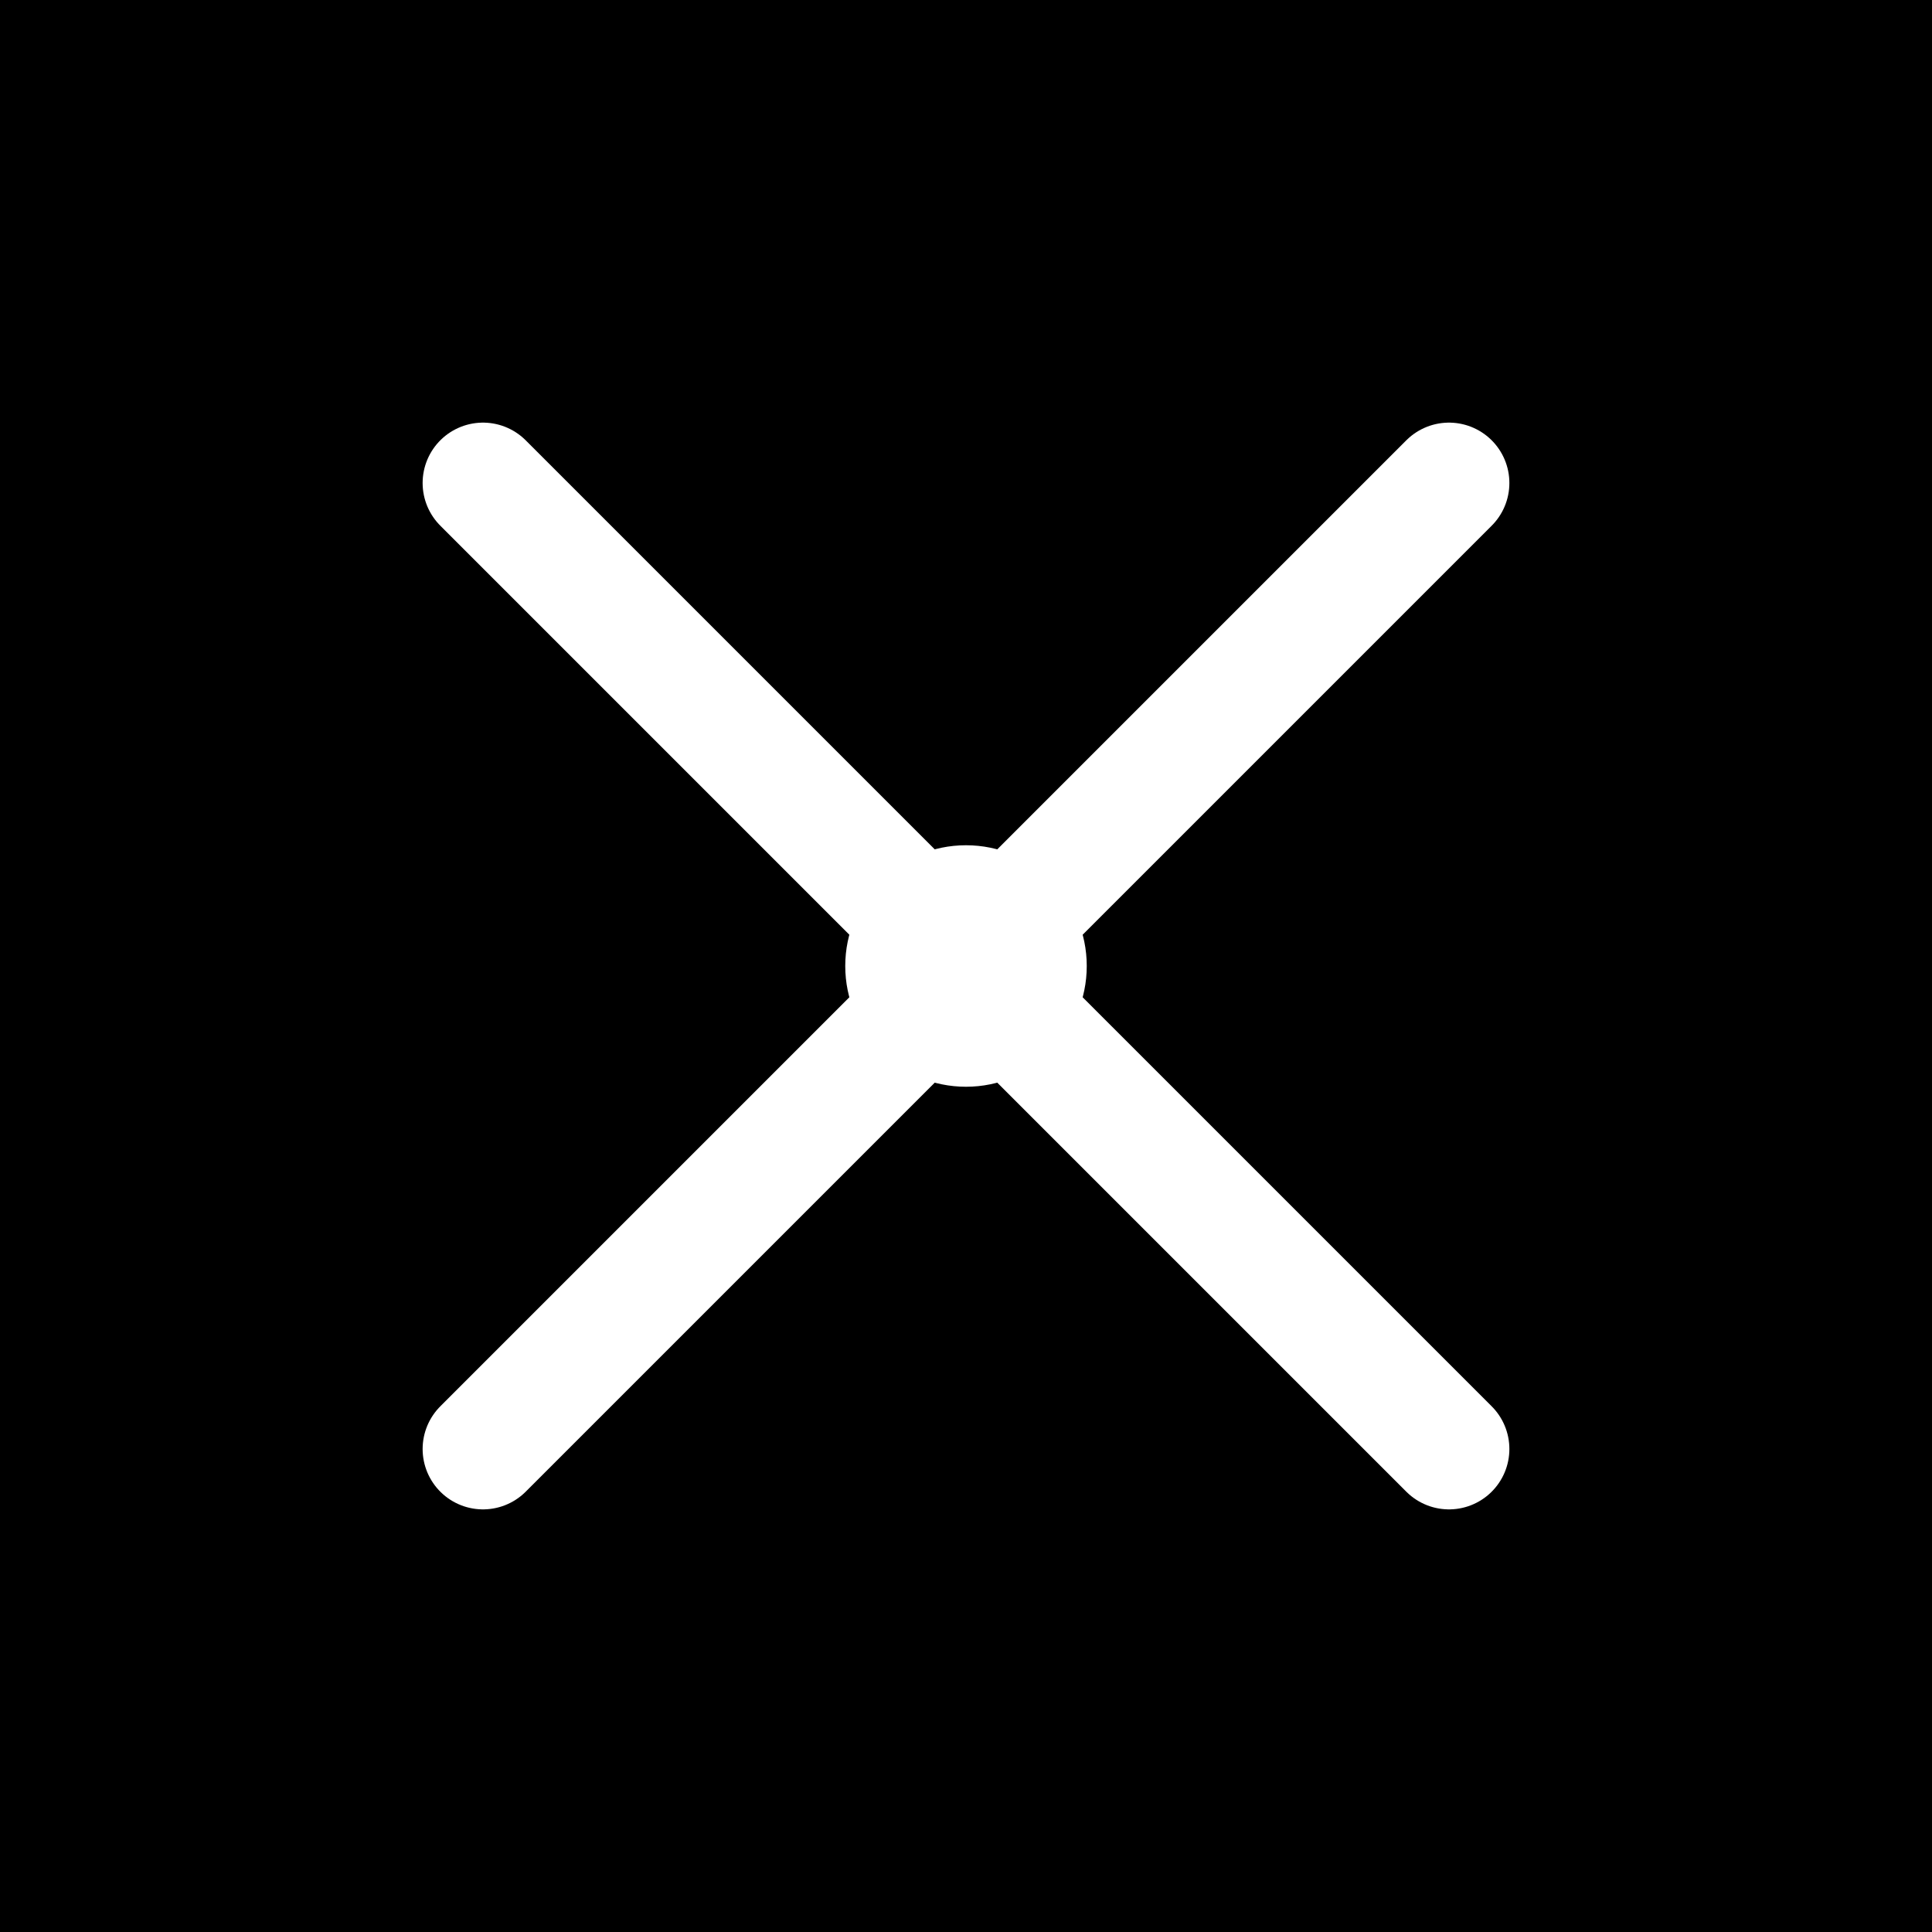
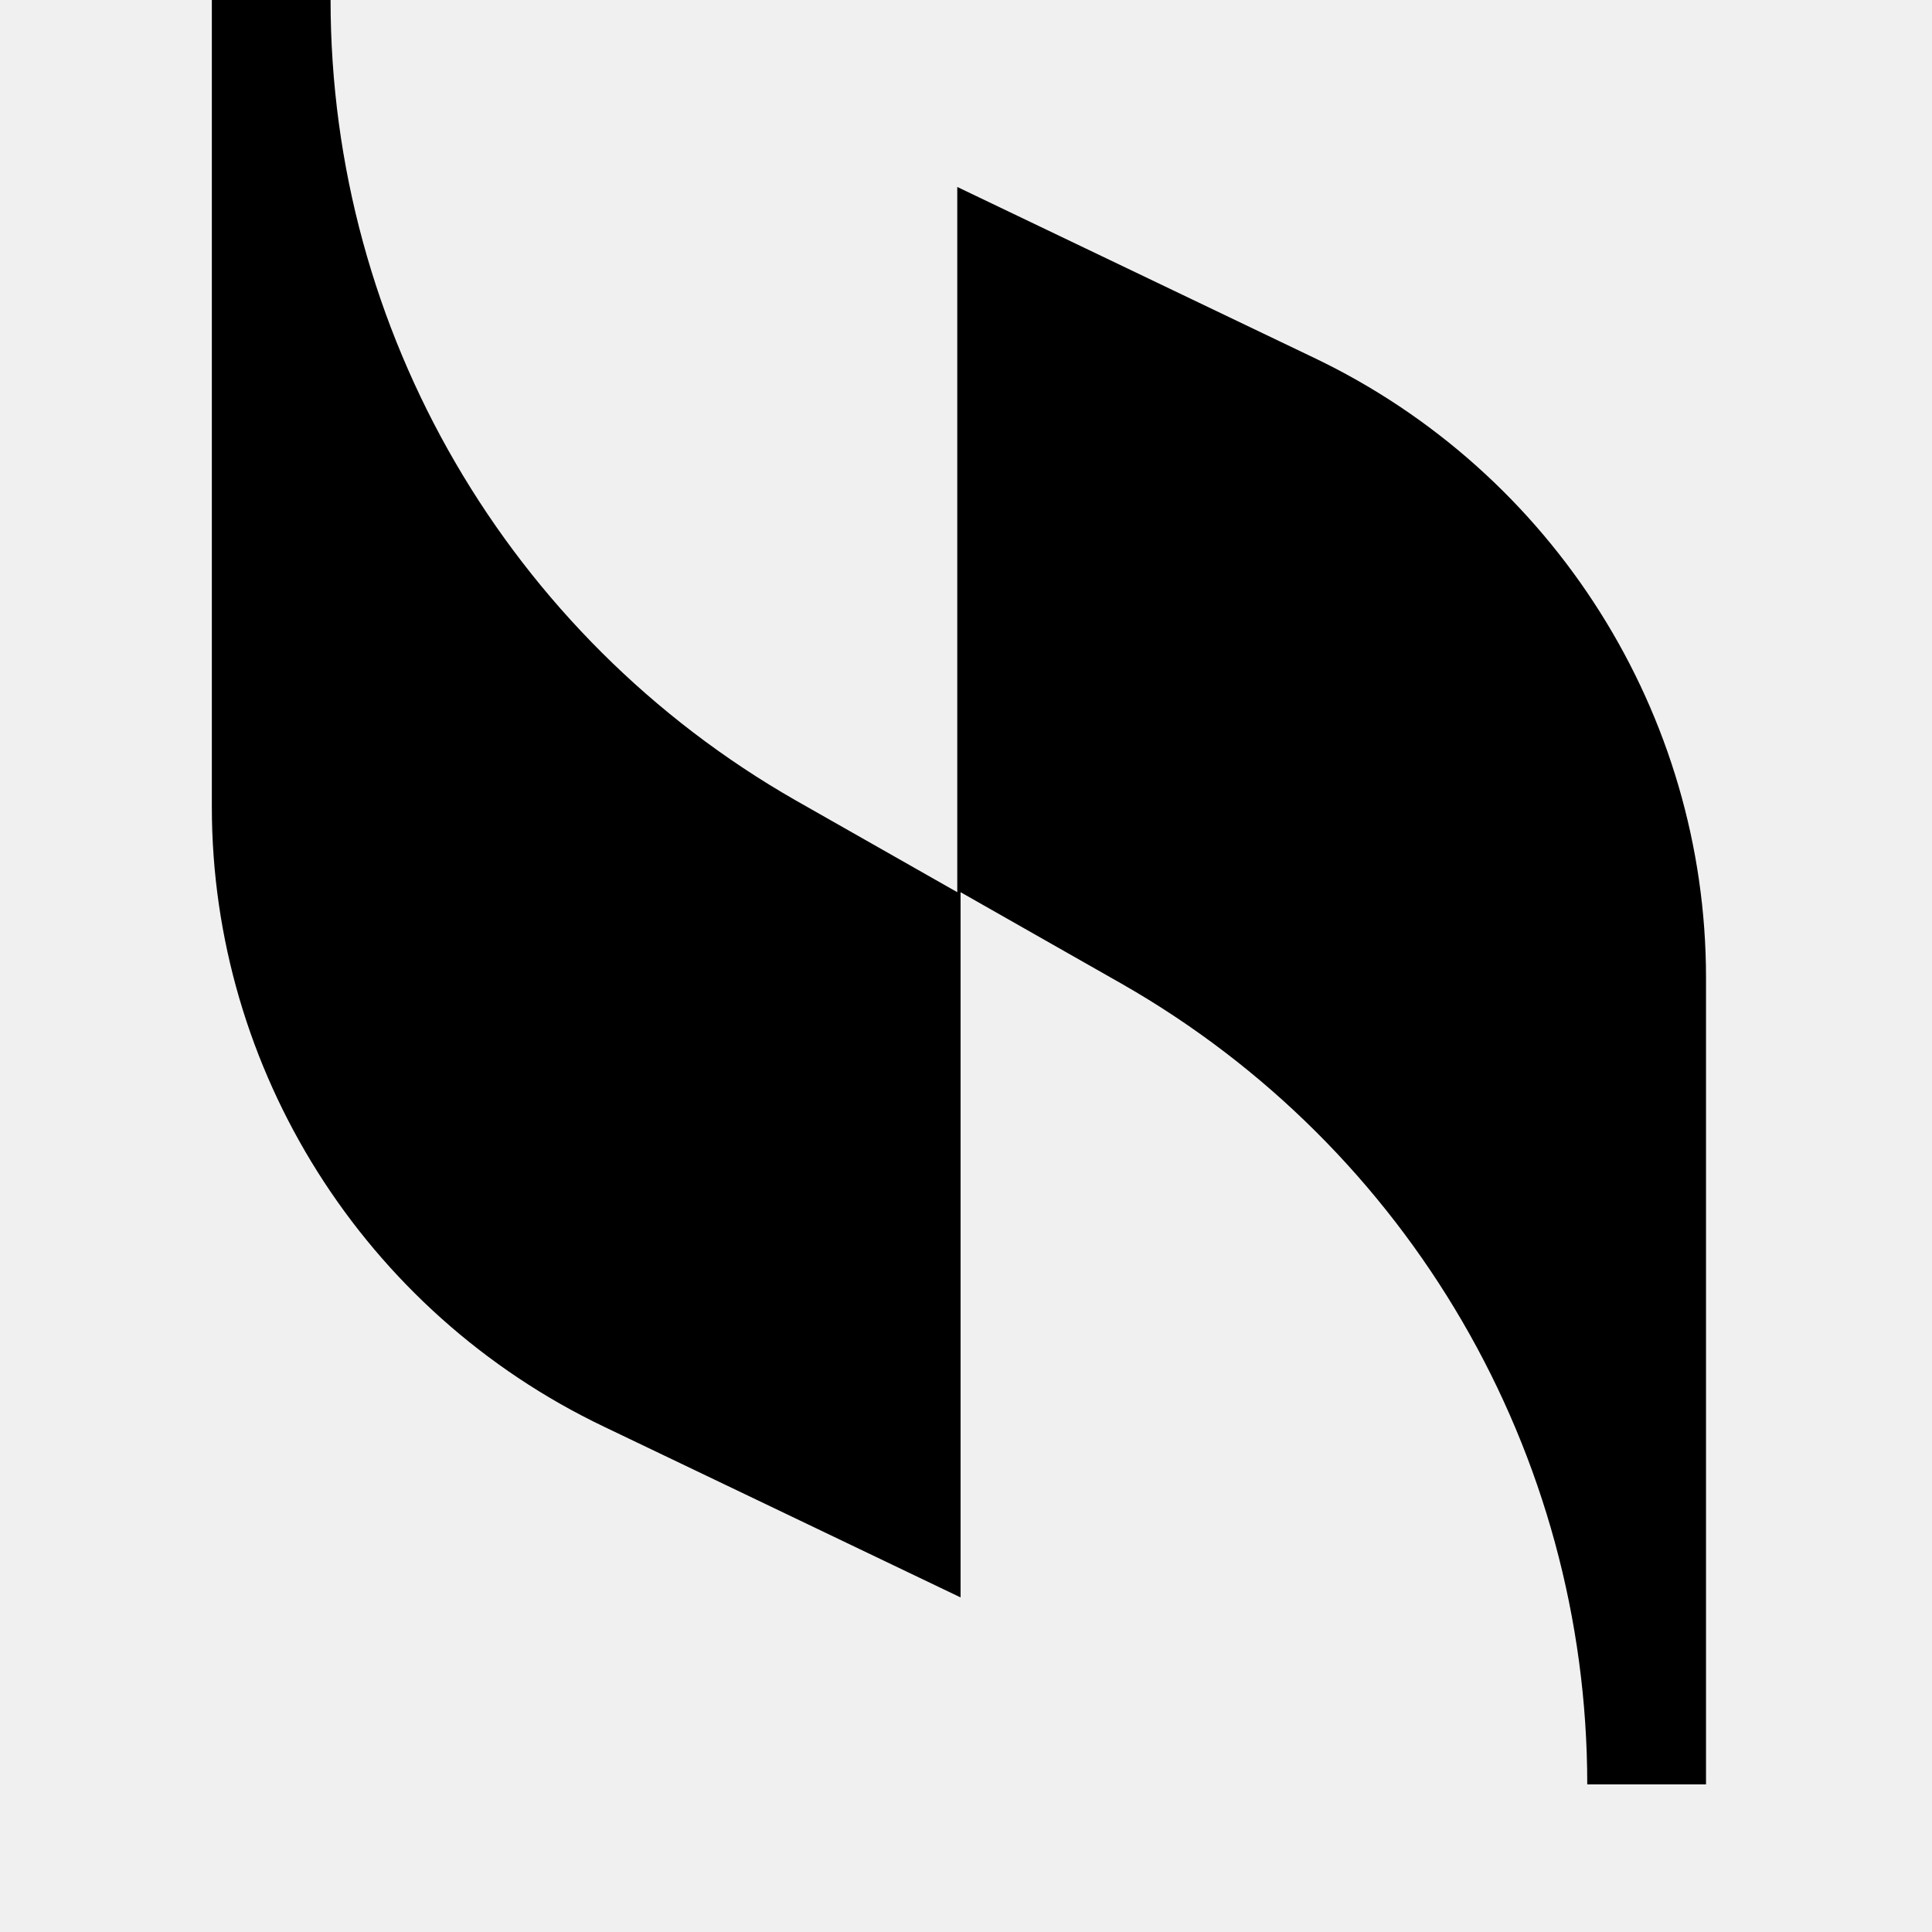
- <svg xmlns="http://www.w3.org/2000/svg" width="32" height="32" viewBox="0 0 32 32" fill="none">
-   <rect width="32" height="32" fill="black" />
-   <path d="M8 8 L16 16 L24 8 M8 24 L16 16 L24 24" stroke="white" stroke-width="2" stroke-linecap="round" stroke-linejoin="round" />
-   <circle cx="16" cy="16" r="2" fill="white" />
+ <svg xmlns="http://www.w3.org/2000/svg" width="32" height="32" viewBox="0 0 97 114" fill="none">
+   <path d="M47.985 11.032V52.645L38.448 47.226C21.516 37.548 11.006 19.548 11.006 0H4V47.613C4 63.097 12.953 77.419 27.16 84.194L48.18 94.258V52.645L57.716 58.065C74.648 67.742 85.158 85.742 85.158 105.29H92.165V57.677C92.165 42.194 83.212 27.871 69.004 21.097L47.985 11.032Z" fill="black" />
</svg>
